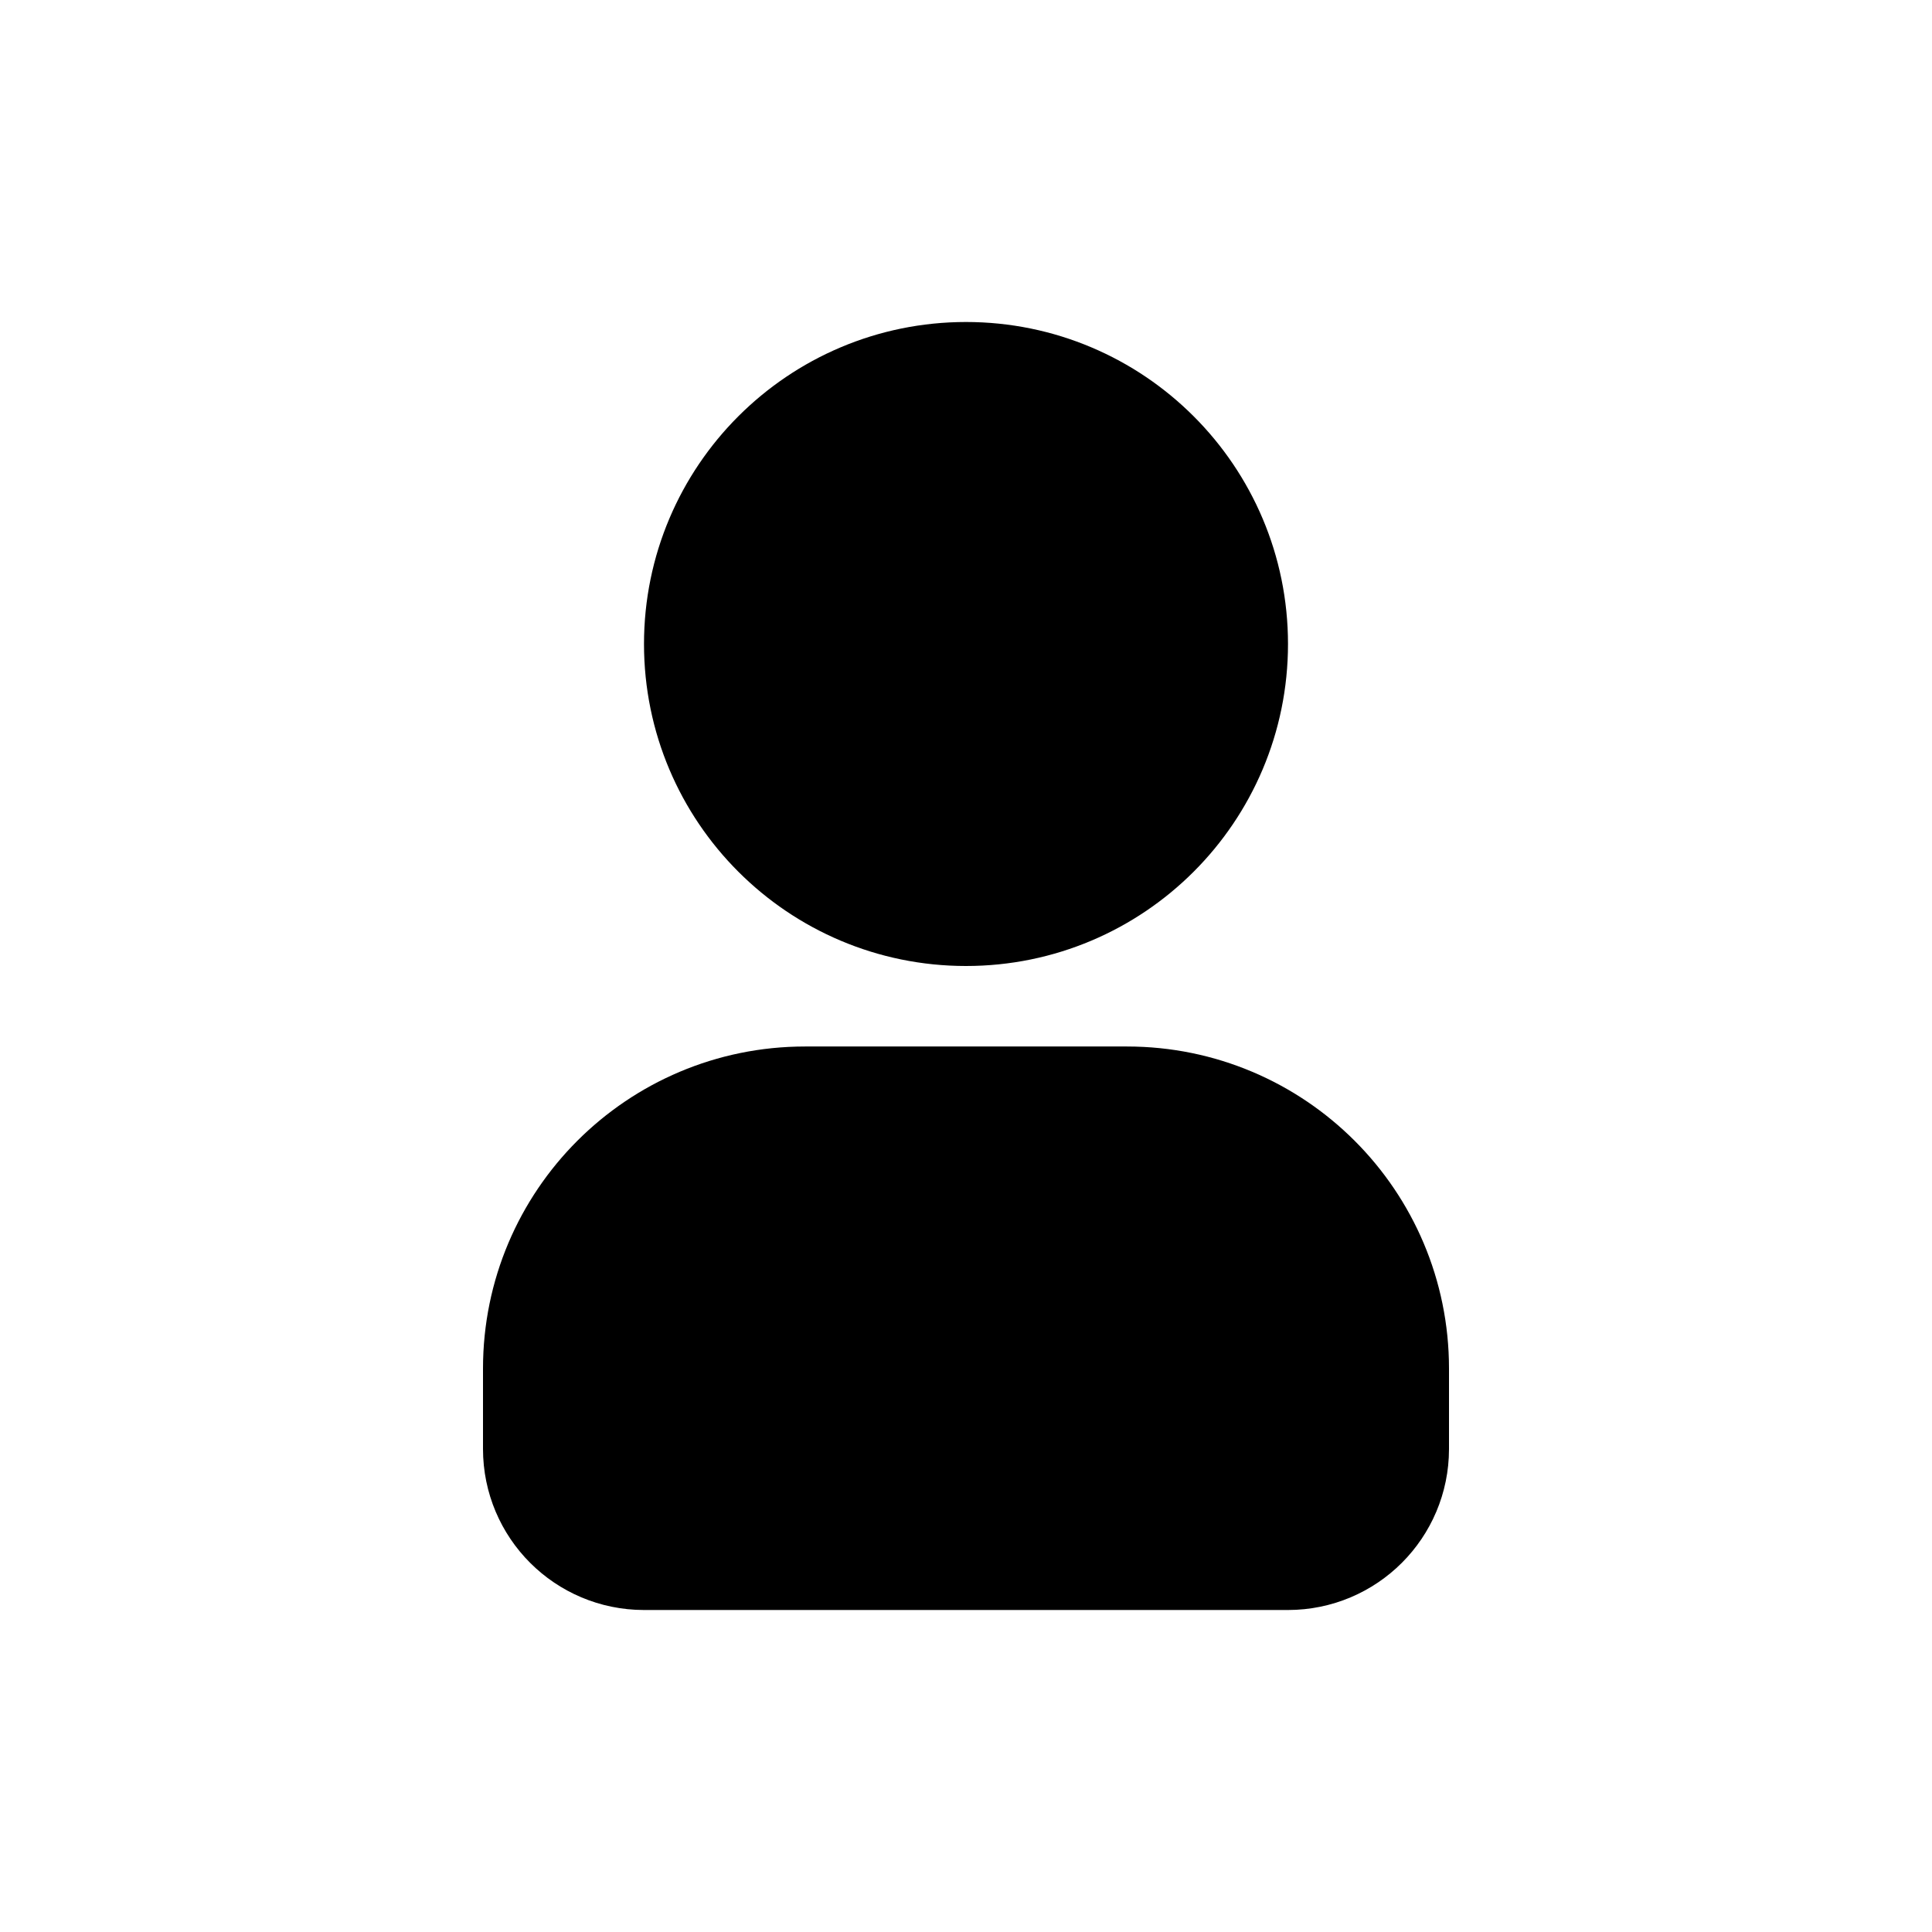
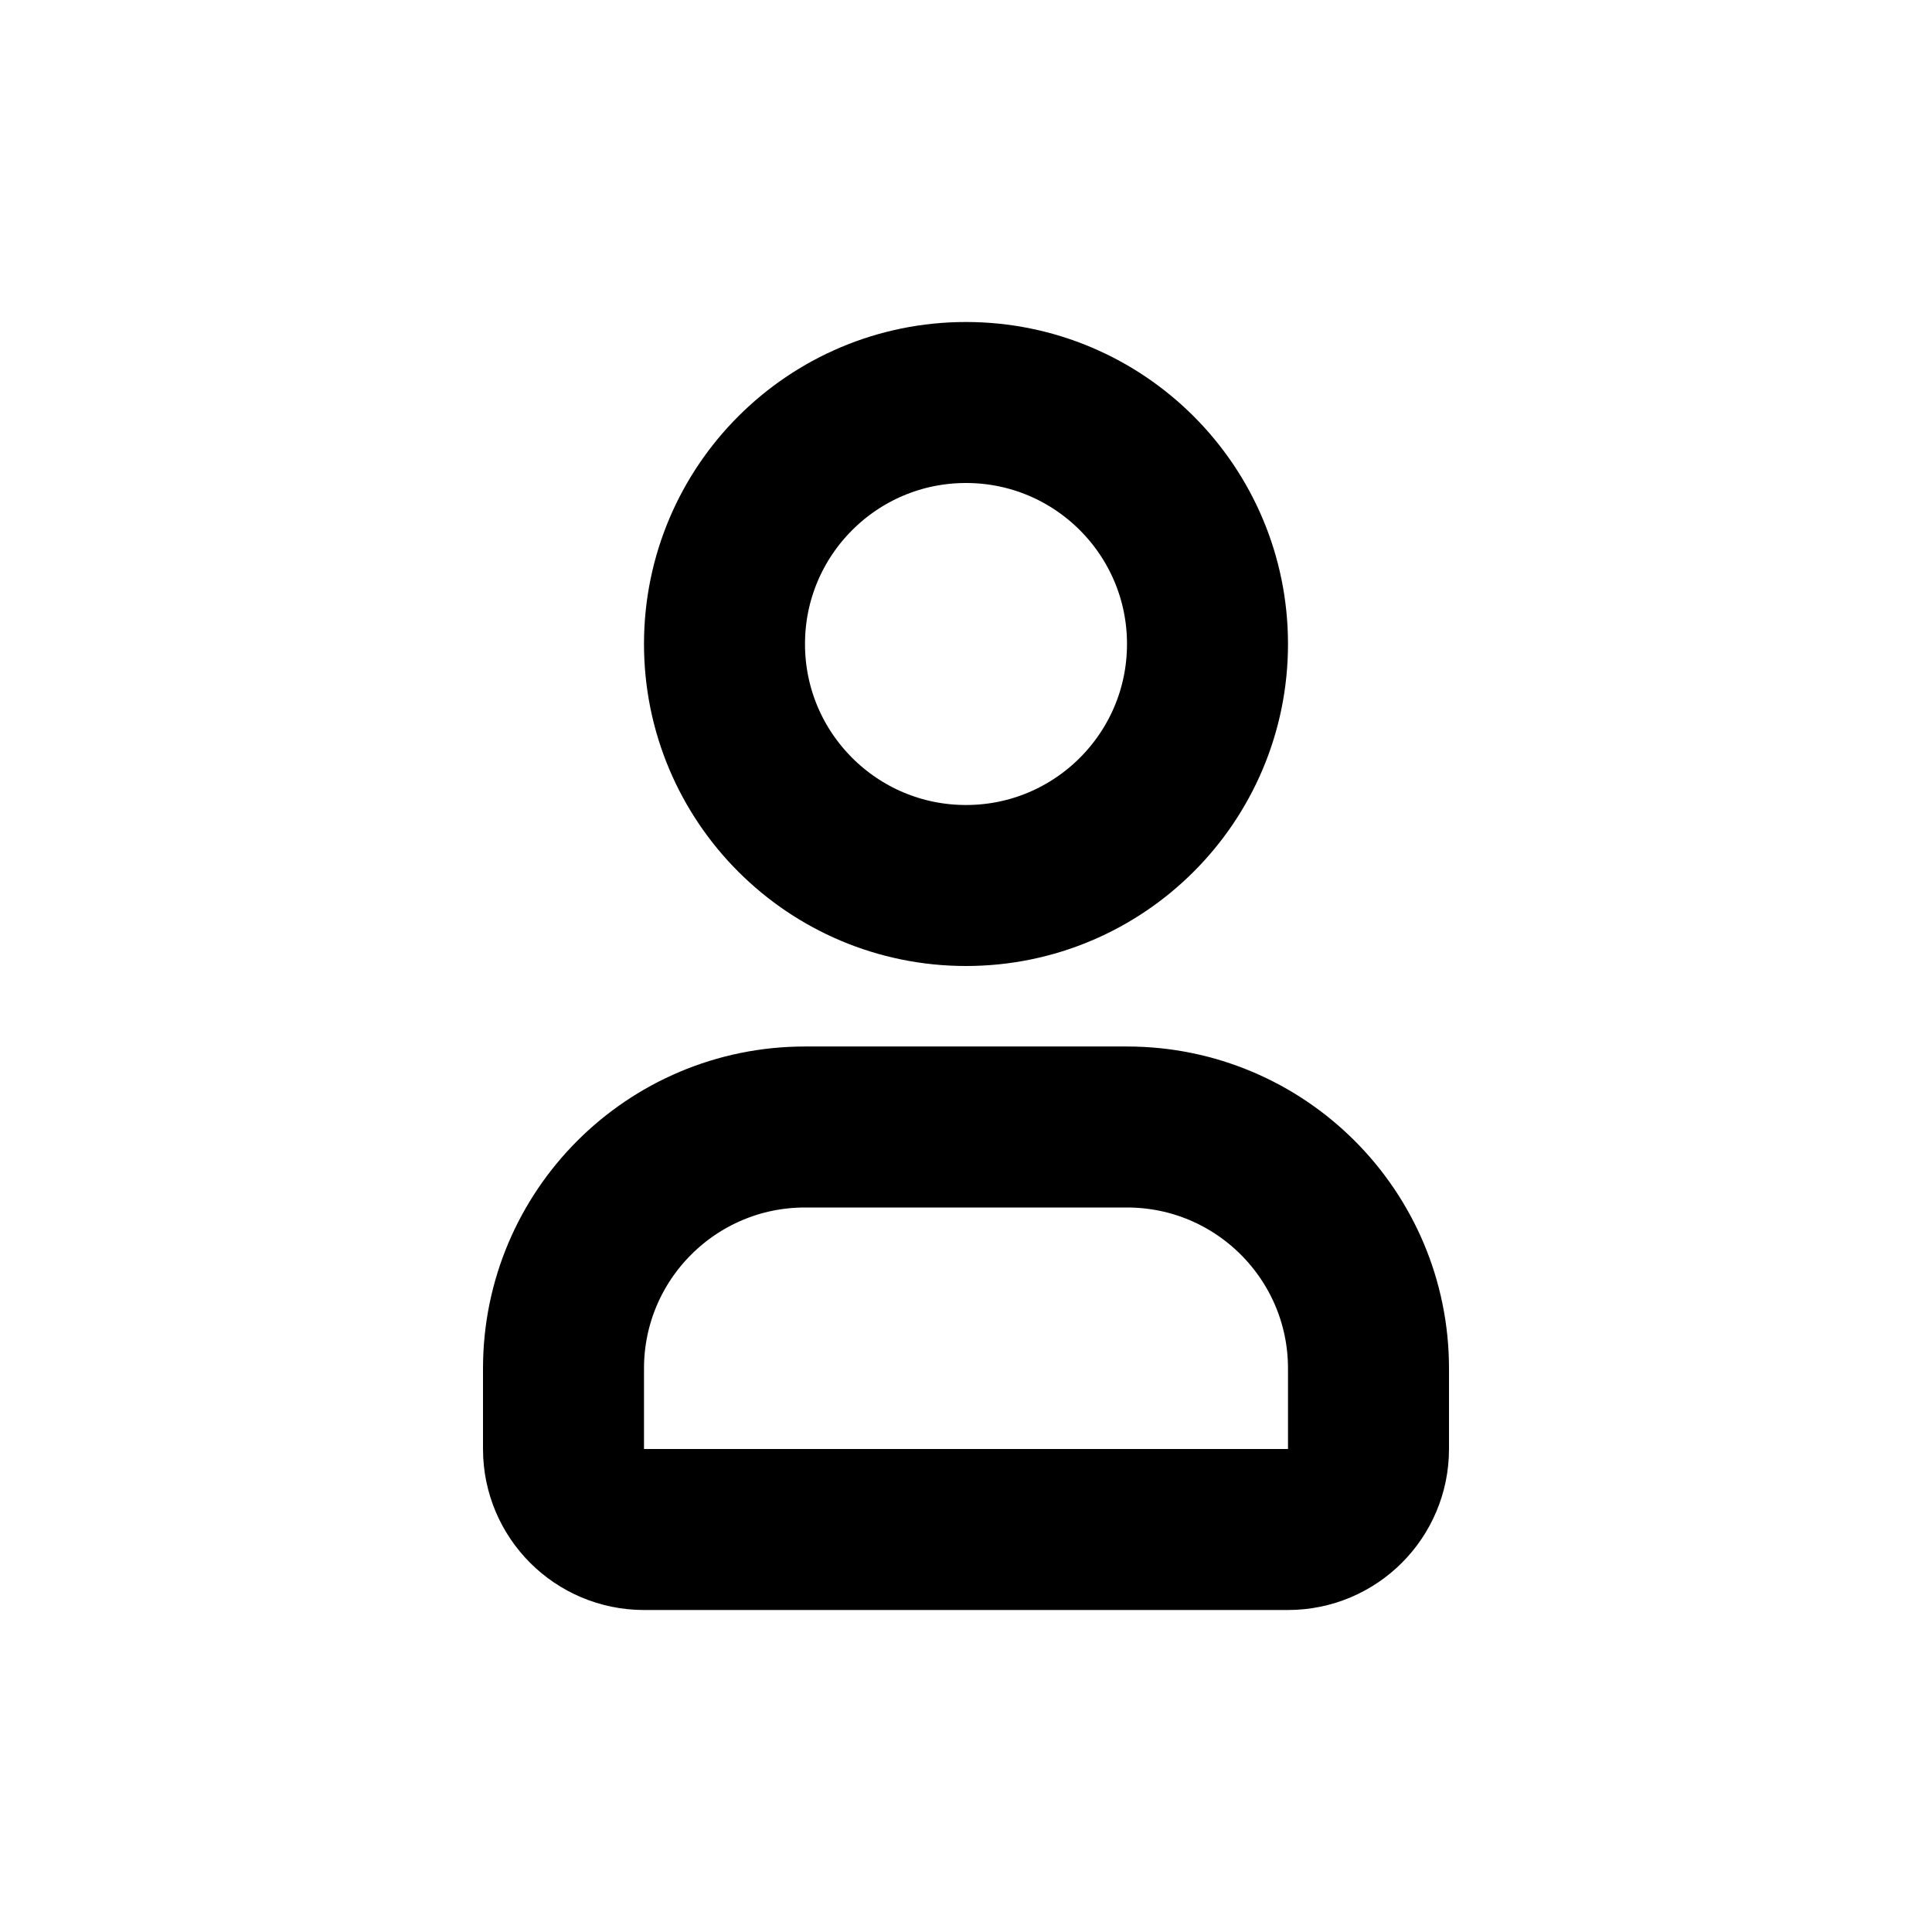
- <svg xmlns="http://www.w3.org/2000/svg" class="w-6 h-6" aria-hidden="true" width="24" height="24" fill="currentColor" viewBox="0 0 24 24">
+ <svg xmlns="http://www.w3.org/2000/svg" class="w-6 h-6" aria-hidden="true" width="24" height="24" fill="none" viewBox="0 0 24 24">
  <path stroke="currentColor" stroke-width="2" d="M7 17v1a1 1 0 0 0 1 1h8a1 1 0 0 0 1-1v-1a3 3 0 0 0-3-3h-4a3 3 0 0 0-3 3Zm8-9a3 3 0 1 1-6 0 3 3 0 0 1 6 0Z" />
</svg>
